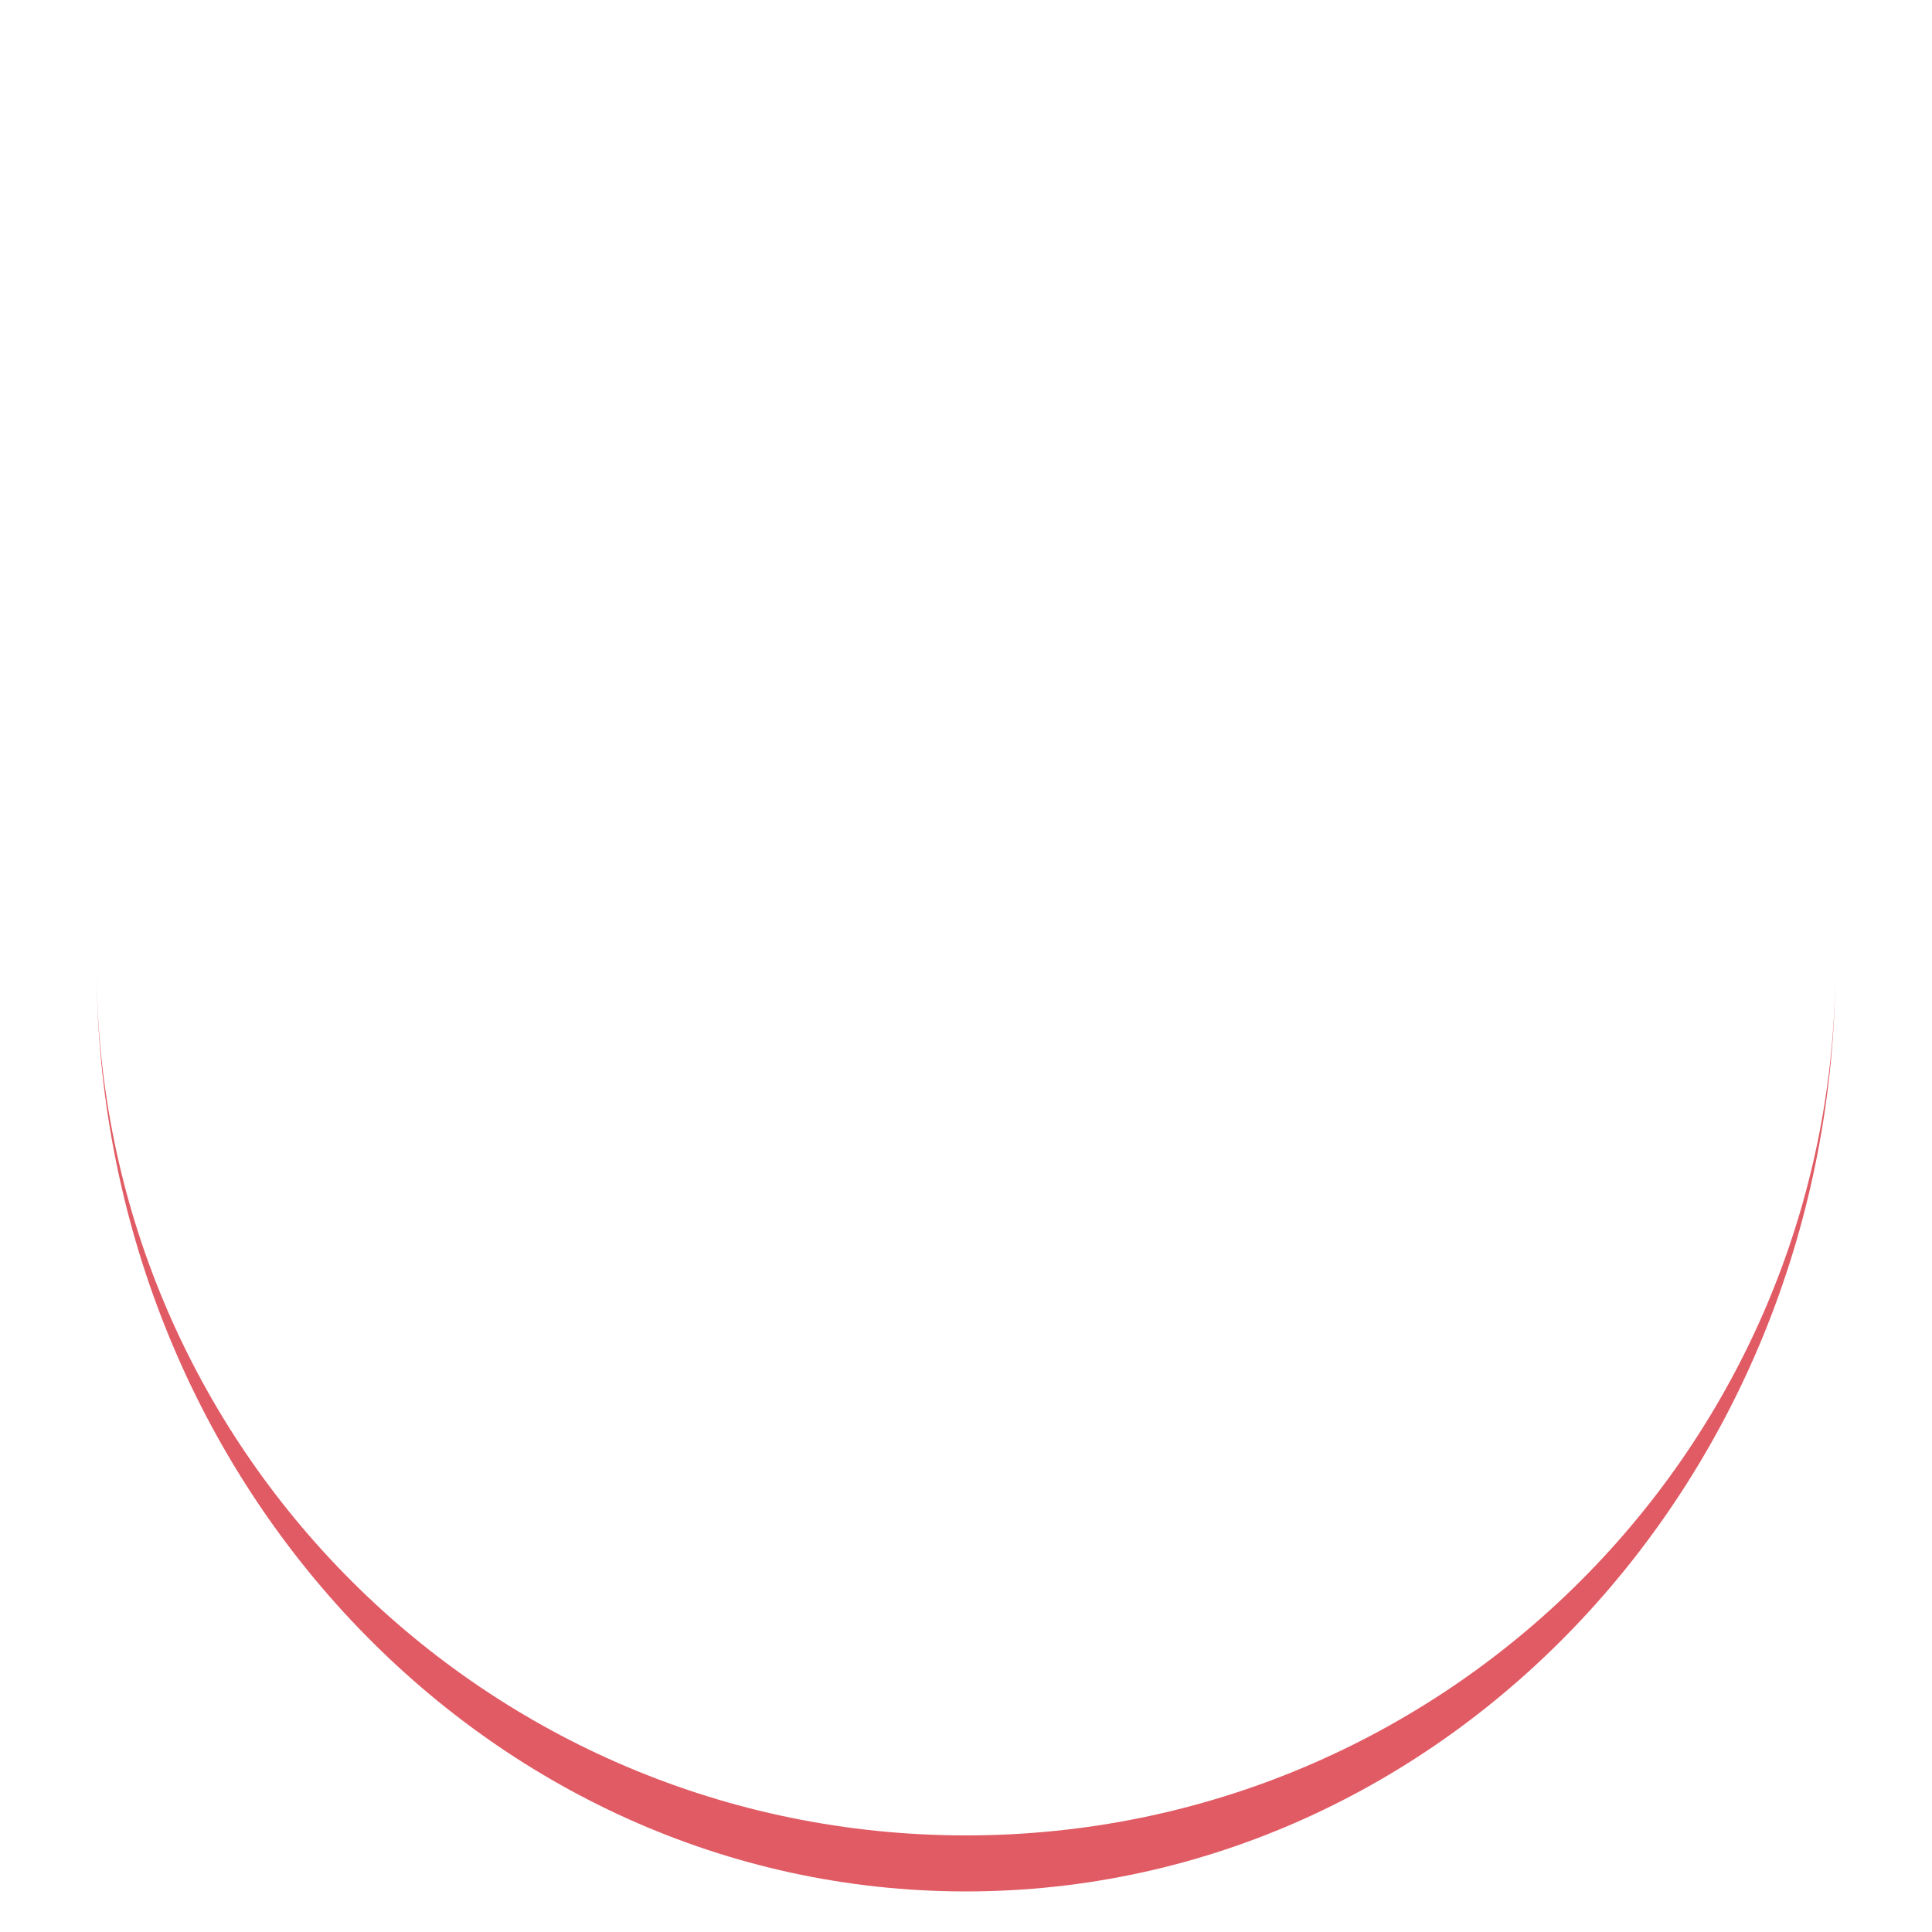
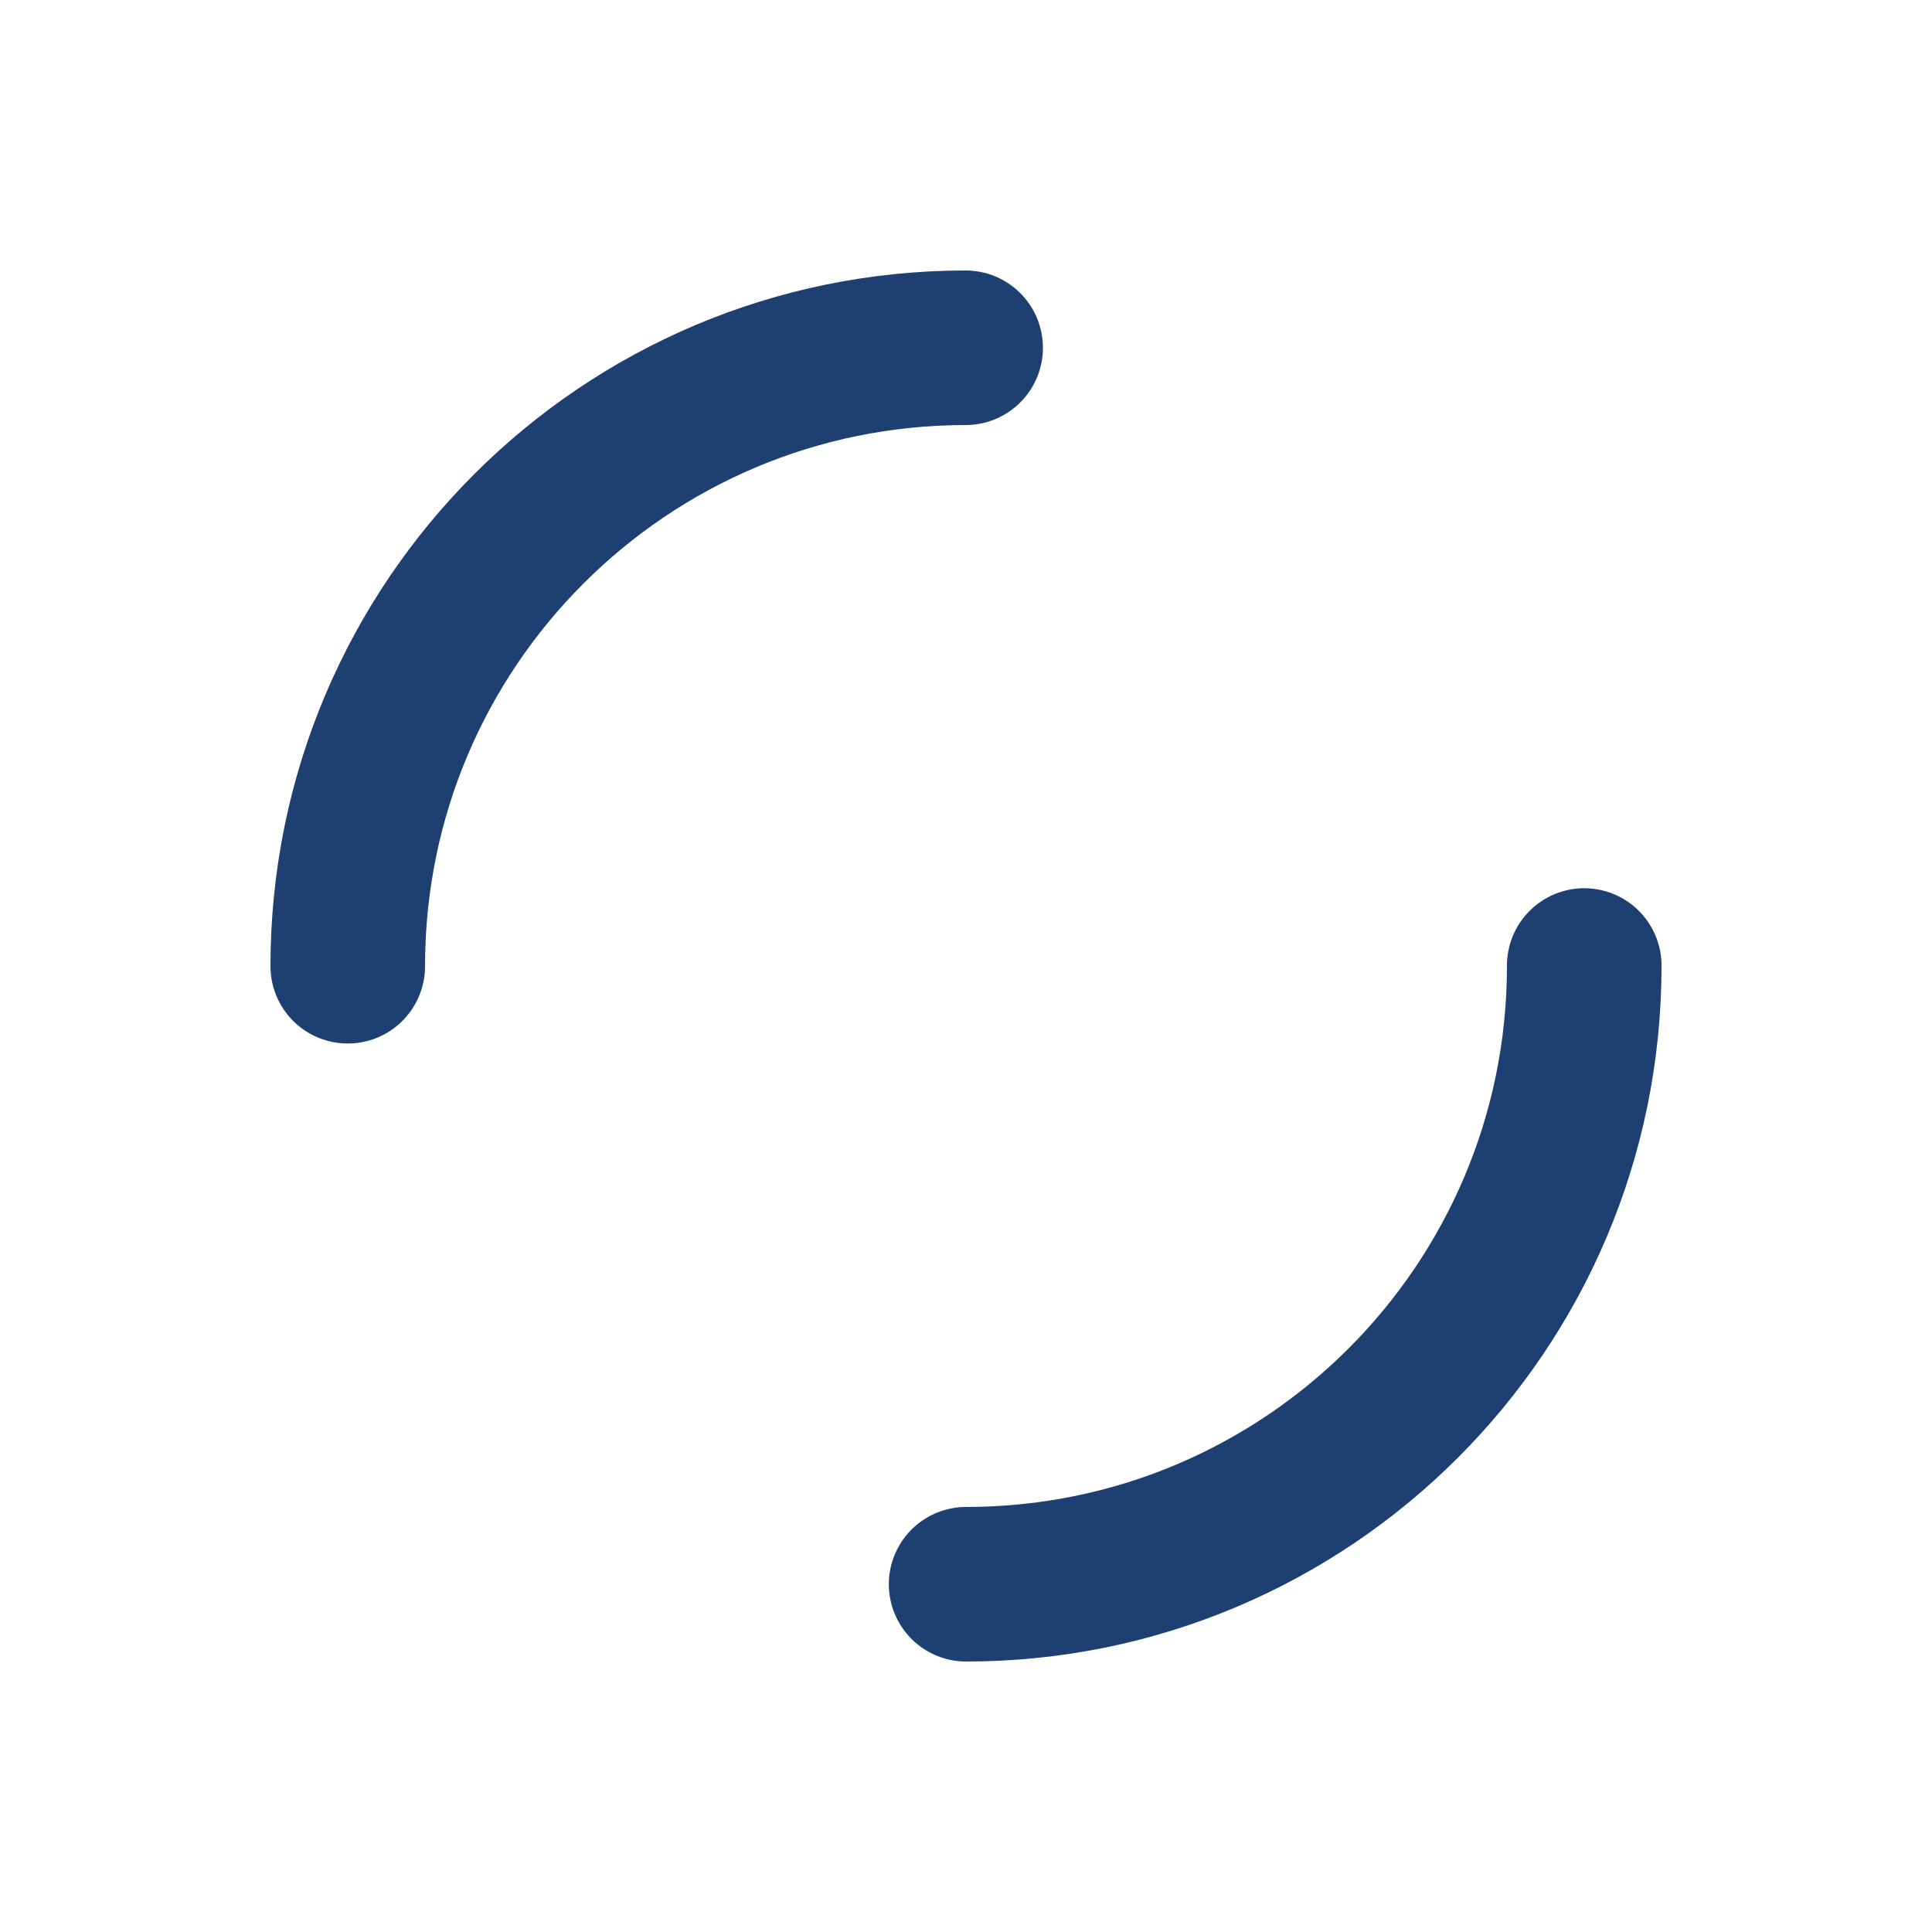
- <svg xmlns="http://www.w3.org/2000/svg" width="210px" height="210px" viewBox="0 0 100 100" preserveAspectRatio="xMidYMid" style="margin-right:-2px;display:block;background-repeat-y:initial;background-repeat-x:initial;background-color:rgb(255, 255, 255);animation-play-state:paused">
-   <path d="M5 50A45 45 0 0 0 95 50A45 47.9 0 0 1 5 50" fill="#e15b64" stroke="none" transform="matrix(1,0,0,1,0,0)" style="transform:matrix(1, 0, 0, 1, 0, 0);animation-play-state:paused">
- </path>
+ <svg xmlns="http://www.w3.org/2000/svg" style="margin: auto; background: none; display: block; shape-rendering: auto;" width="200px" height="200px" viewBox="0 0 100 100" preserveAspectRatio="xMidYMid">
+   <circle cx="50" cy="50" r="32" stroke-width="8" stroke="#1d3f72" stroke-dasharray="50.265 50.265" fill="none" stroke-linecap="round">
+     <animateTransform attributeName="transform" type="rotate" repeatCount="indefinite" dur="1s" keyTimes="0;1" values="0 50 50;360 50 50" />
+   </circle>
</svg>
